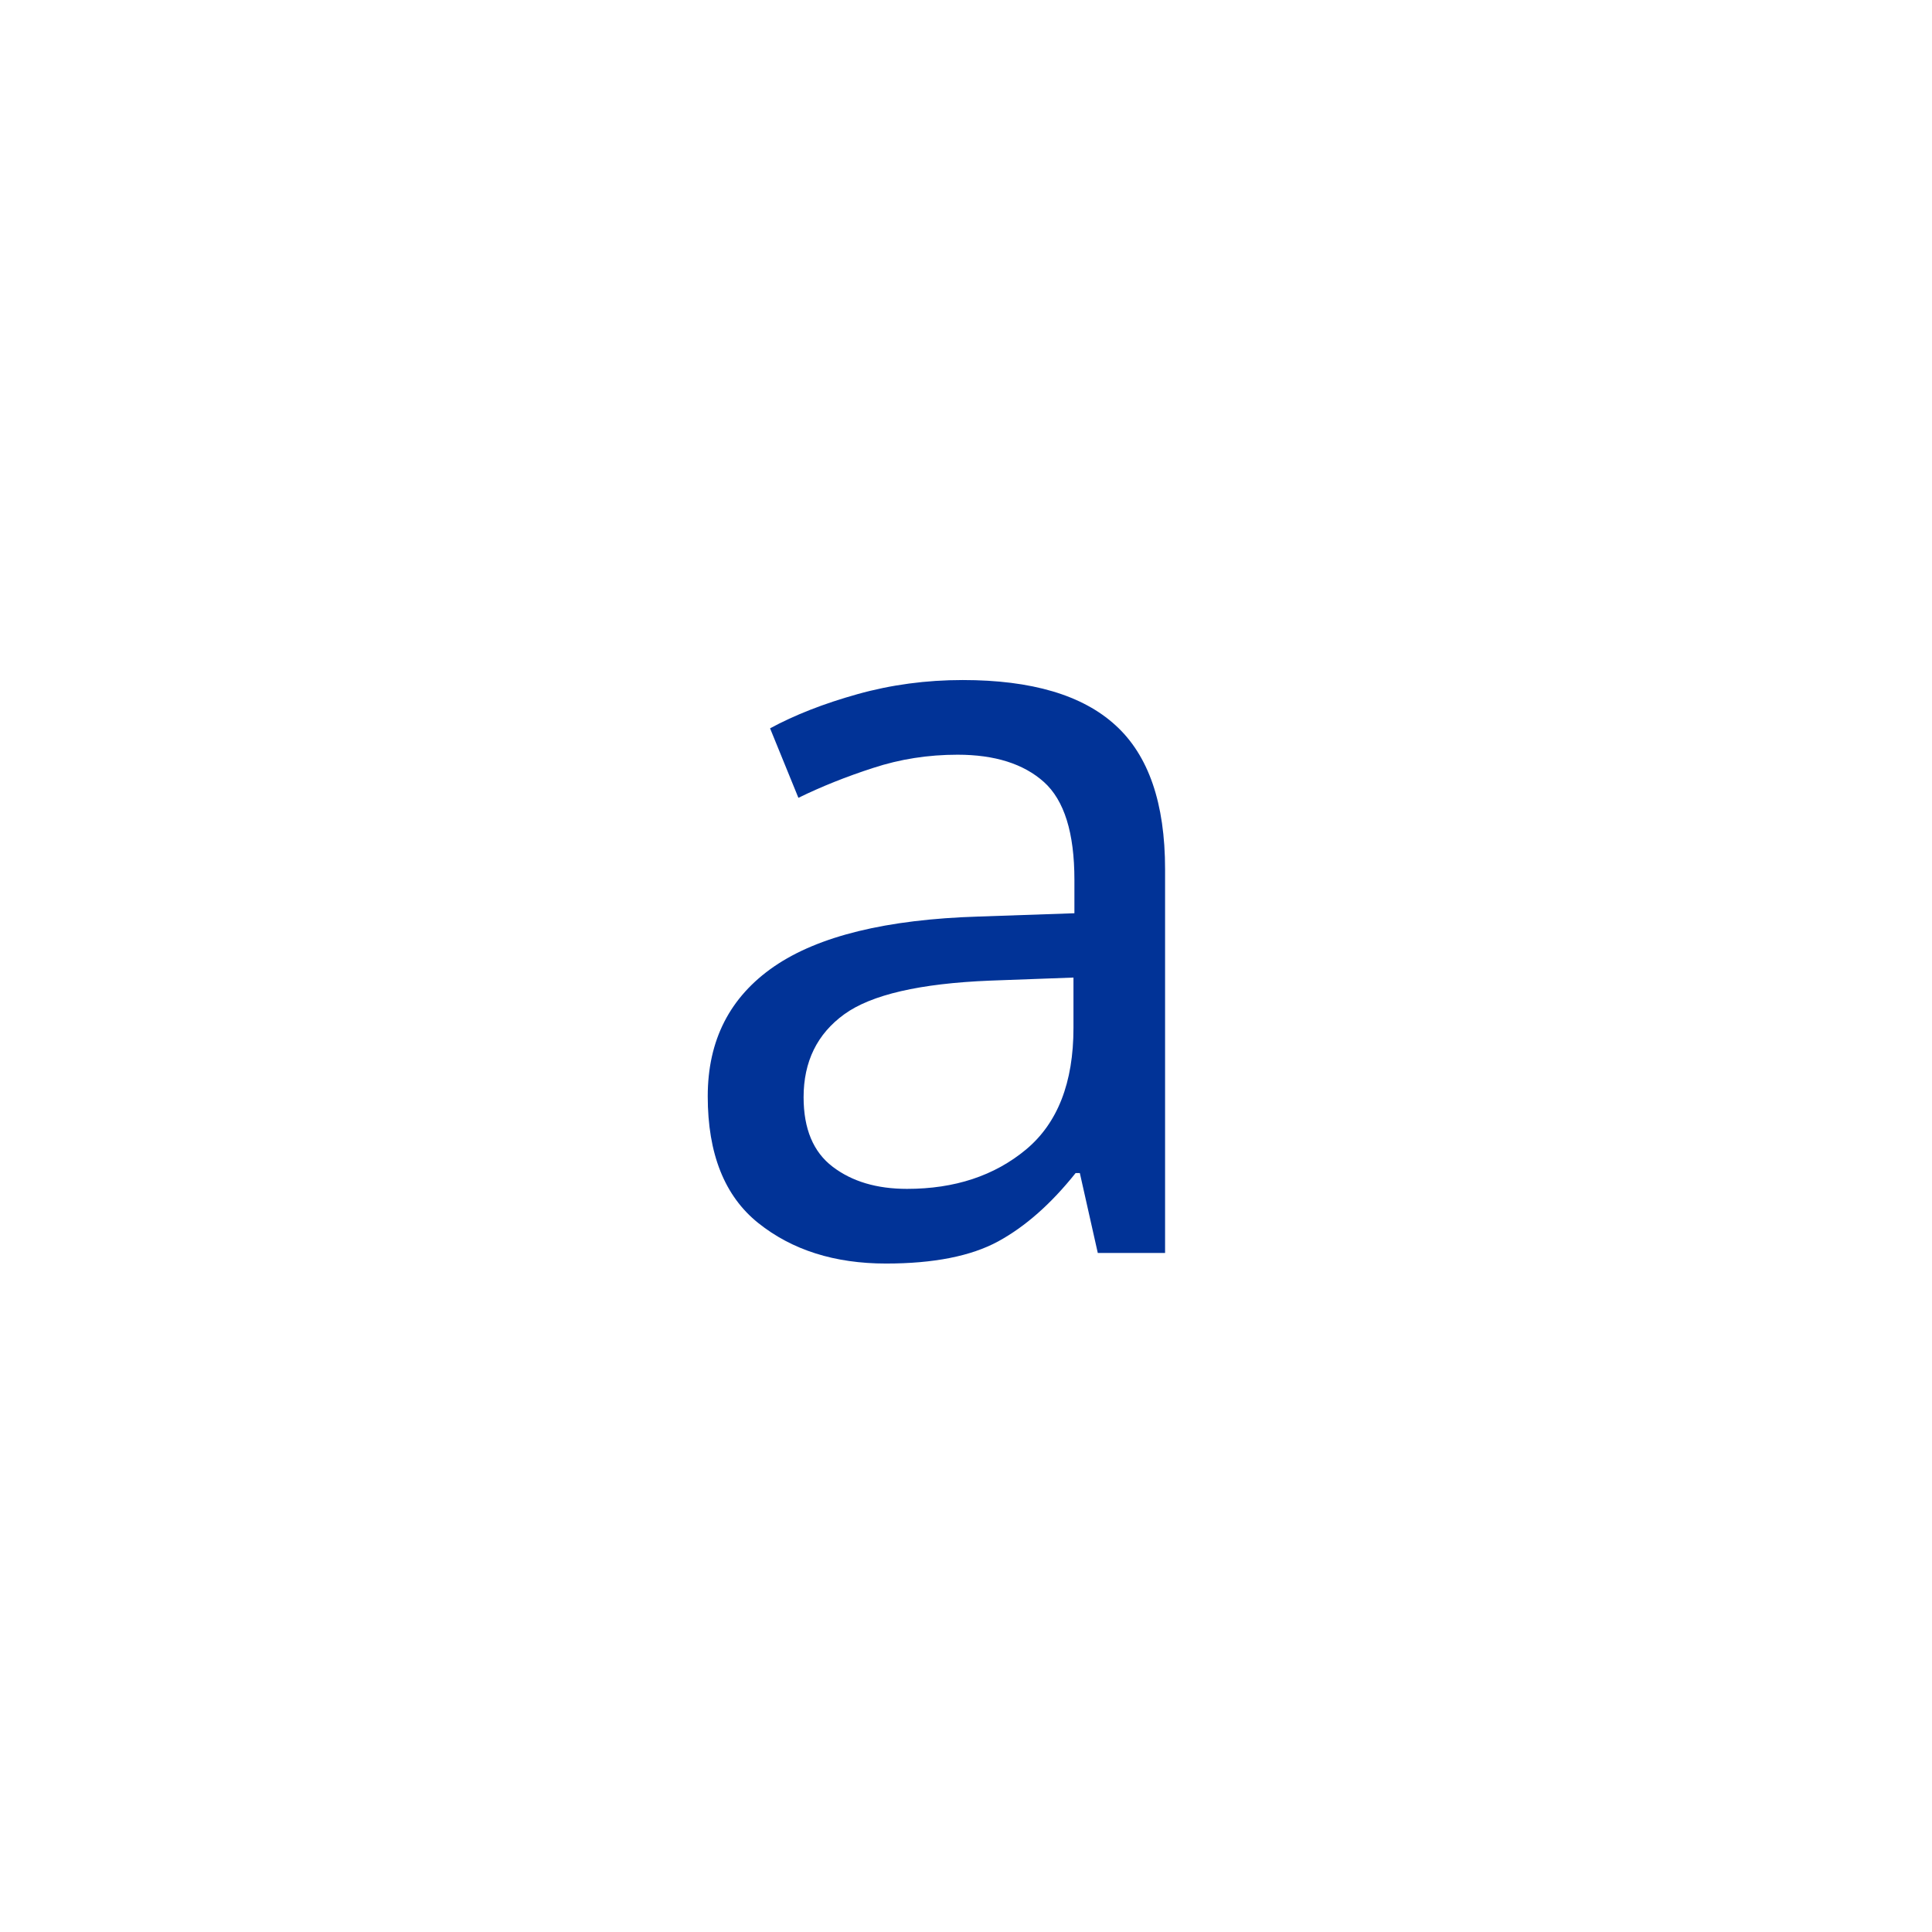
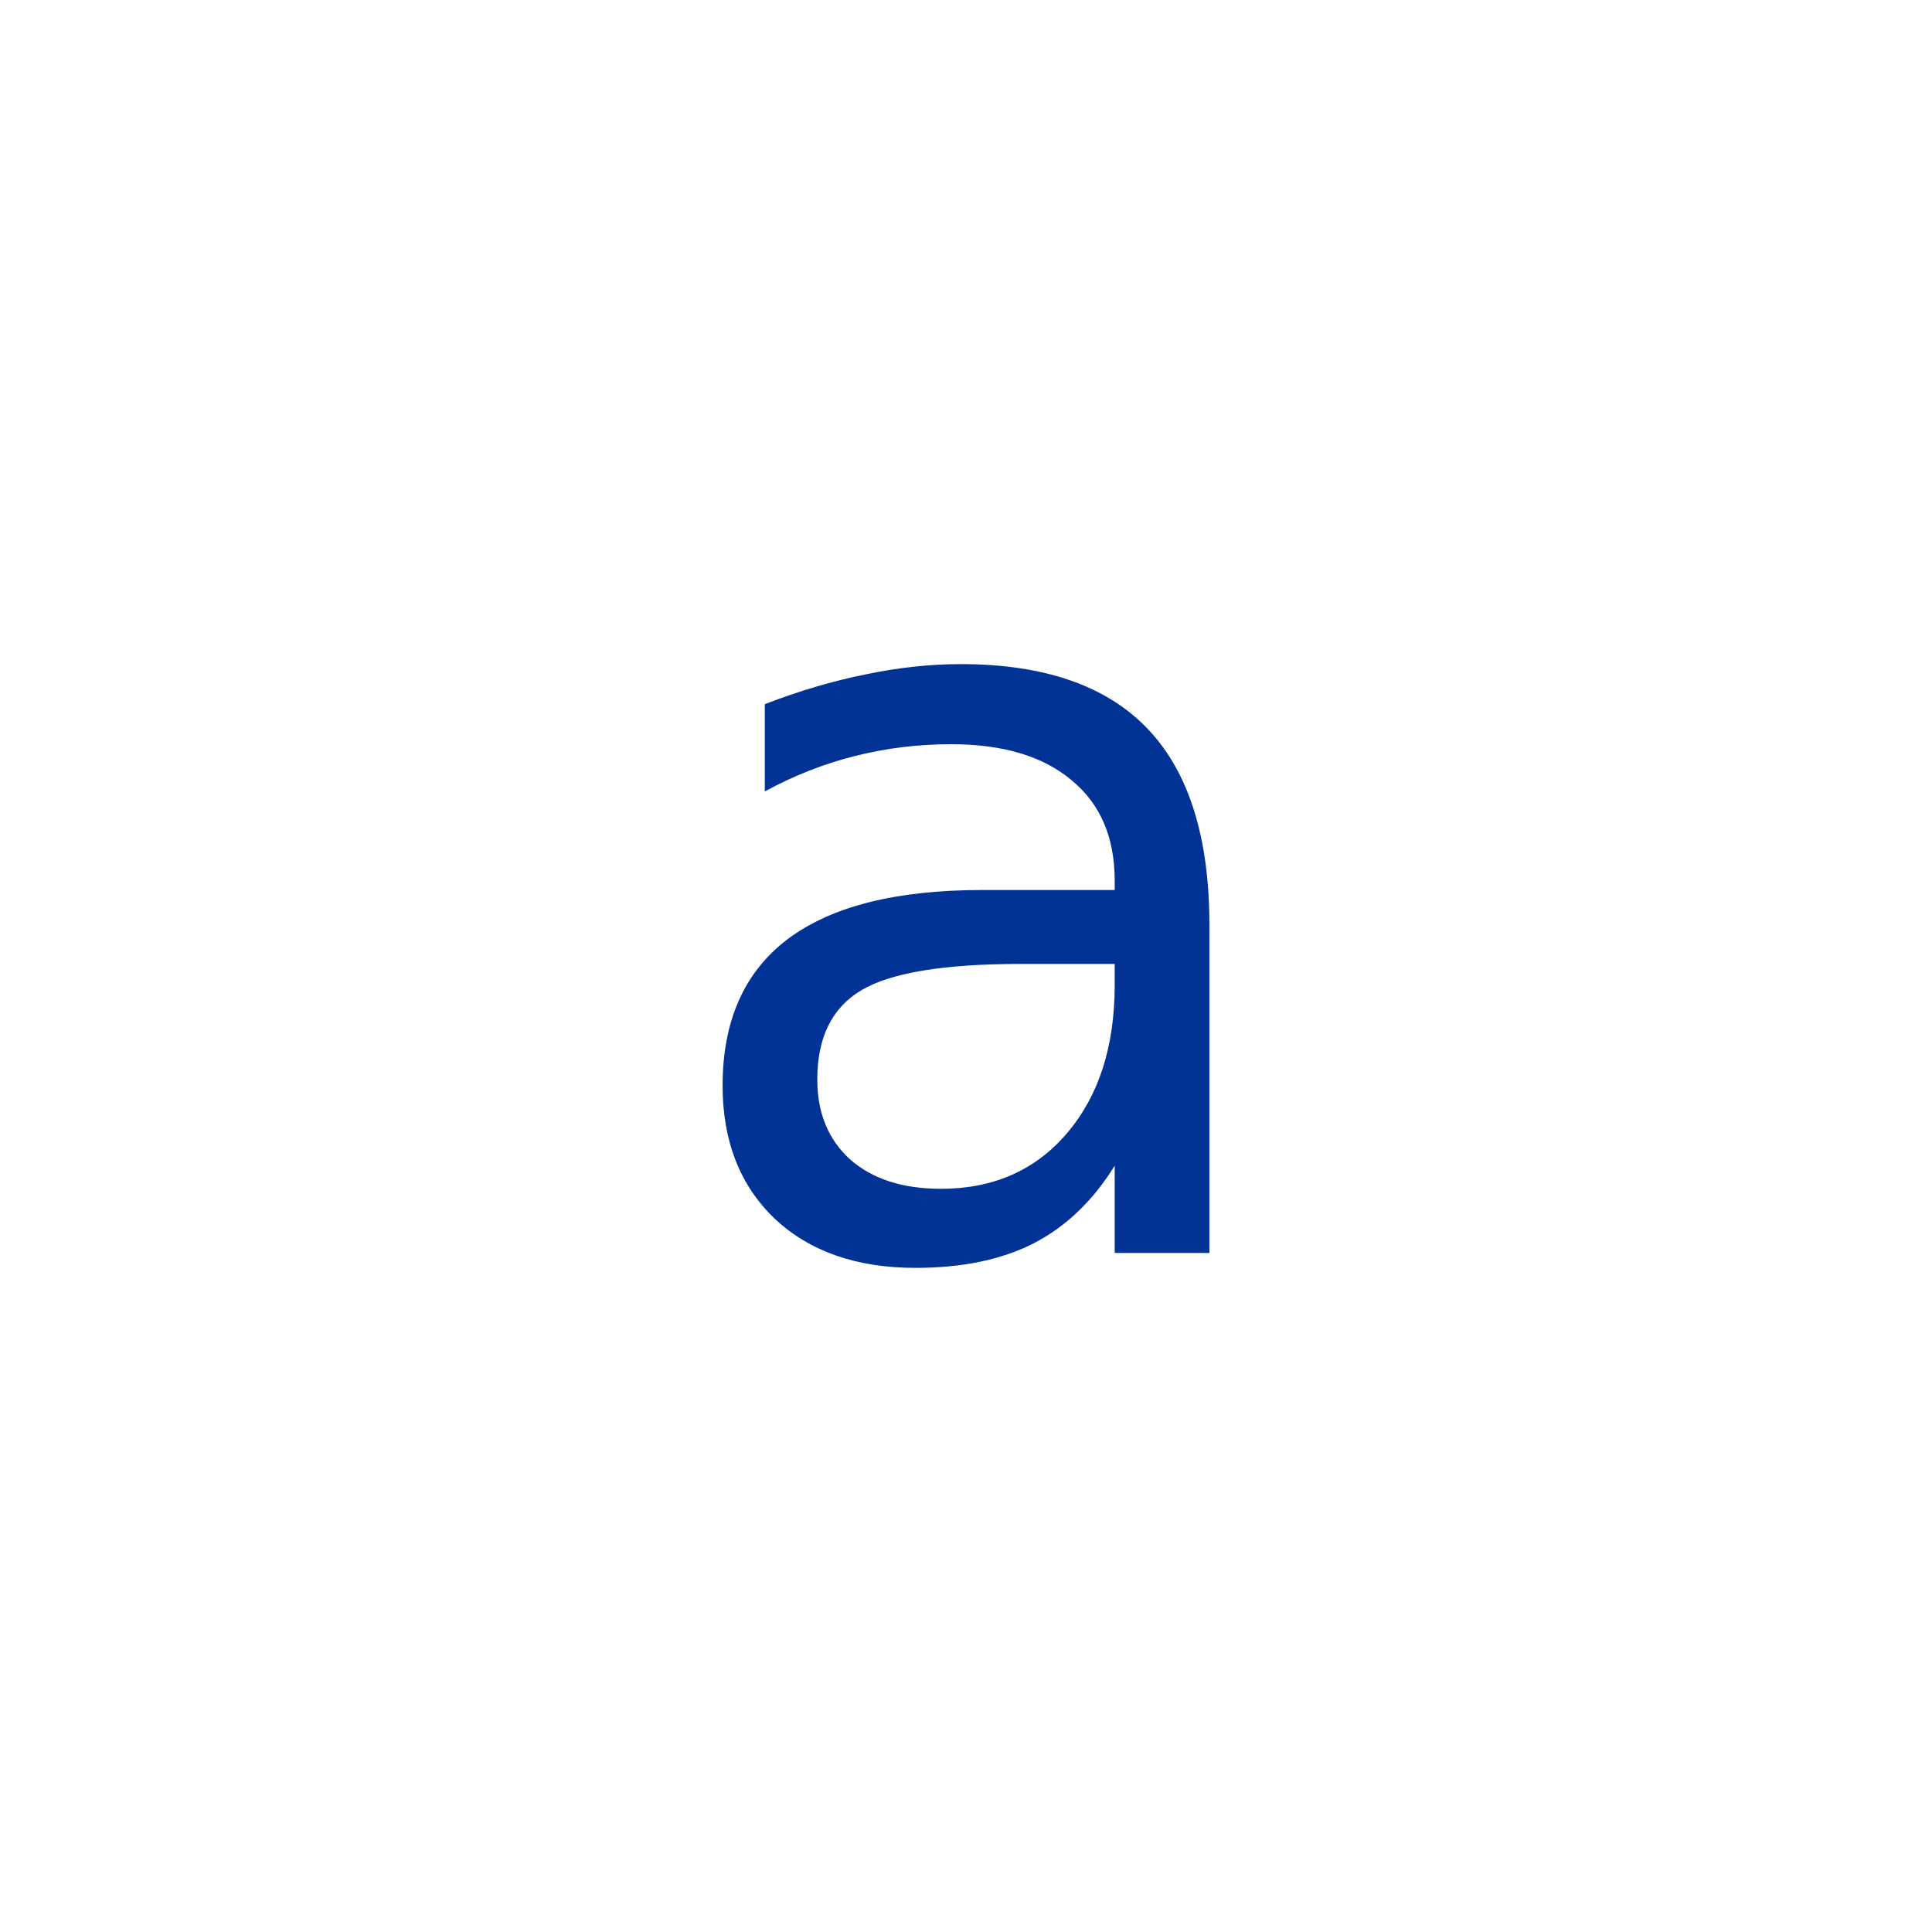
<svg xmlns="http://www.w3.org/2000/svg" width="128" height="128" version="1.0">
-   <text xml:space="preserve" x="43.632" y="83.108" style="font-style:normal;font-variant:normal;font-weight:400;font-stretch:normal;font-size:25.316px;line-height:0%;font-family:sans-serif;-inkscape-font-specification:Sans;text-align:start;letter-spacing:0;word-spacing:0;writing-mode:lr-tb;text-anchor:start;fill:#013397;fill-opacity:1;stroke:none;stroke-width:2.11" transform="scale(1.00114 .99886)">
-     <tspan x="43.632" y="83.108" style="font-size:69.739px;line-height:1.25;font-family:sans-serif;stroke-width:2.11">a</tspan>
-   </text>
+   <g style="font-size:25.316px;line-height:0%;-inkscape-font-specification:Sans;letter-spacing:0;word-spacing:0;fill:#013397;stroke-width:2.11">
+     <path d="M67.537 63.937q-7.594 0-10.522 1.736-2.929 1.737-2.929 5.925 0 3.337 2.18 5.312 2.213 1.941 5.993 1.941 5.21 0 8.342-3.677 3.167-3.712 3.167-9.841v-1.396zm12.497-2.588v21.759h-6.266v-5.789q-2.145 3.473-5.346 5.142-3.2 1.635-7.832 1.635-5.857 0-9.33-3.27-3.44-3.303-3.44-8.82 0-6.435 4.291-9.704 4.325-3.269 12.872-3.269h8.785v-.613q0-4.325-2.86-6.674-2.826-2.384-7.968-2.384-3.27 0-6.368.783-3.099.784-5.96 2.35v-5.789q3.44-1.328 6.675-1.975 3.235-.681 6.3-.681 8.274 0 12.36 4.29 4.087 4.291 4.087 13.009z" aria-label="a" style="font-size:69.739px;line-height:1.25" transform="scale(1.00114 .99886)" />
+   </g>
</svg>
